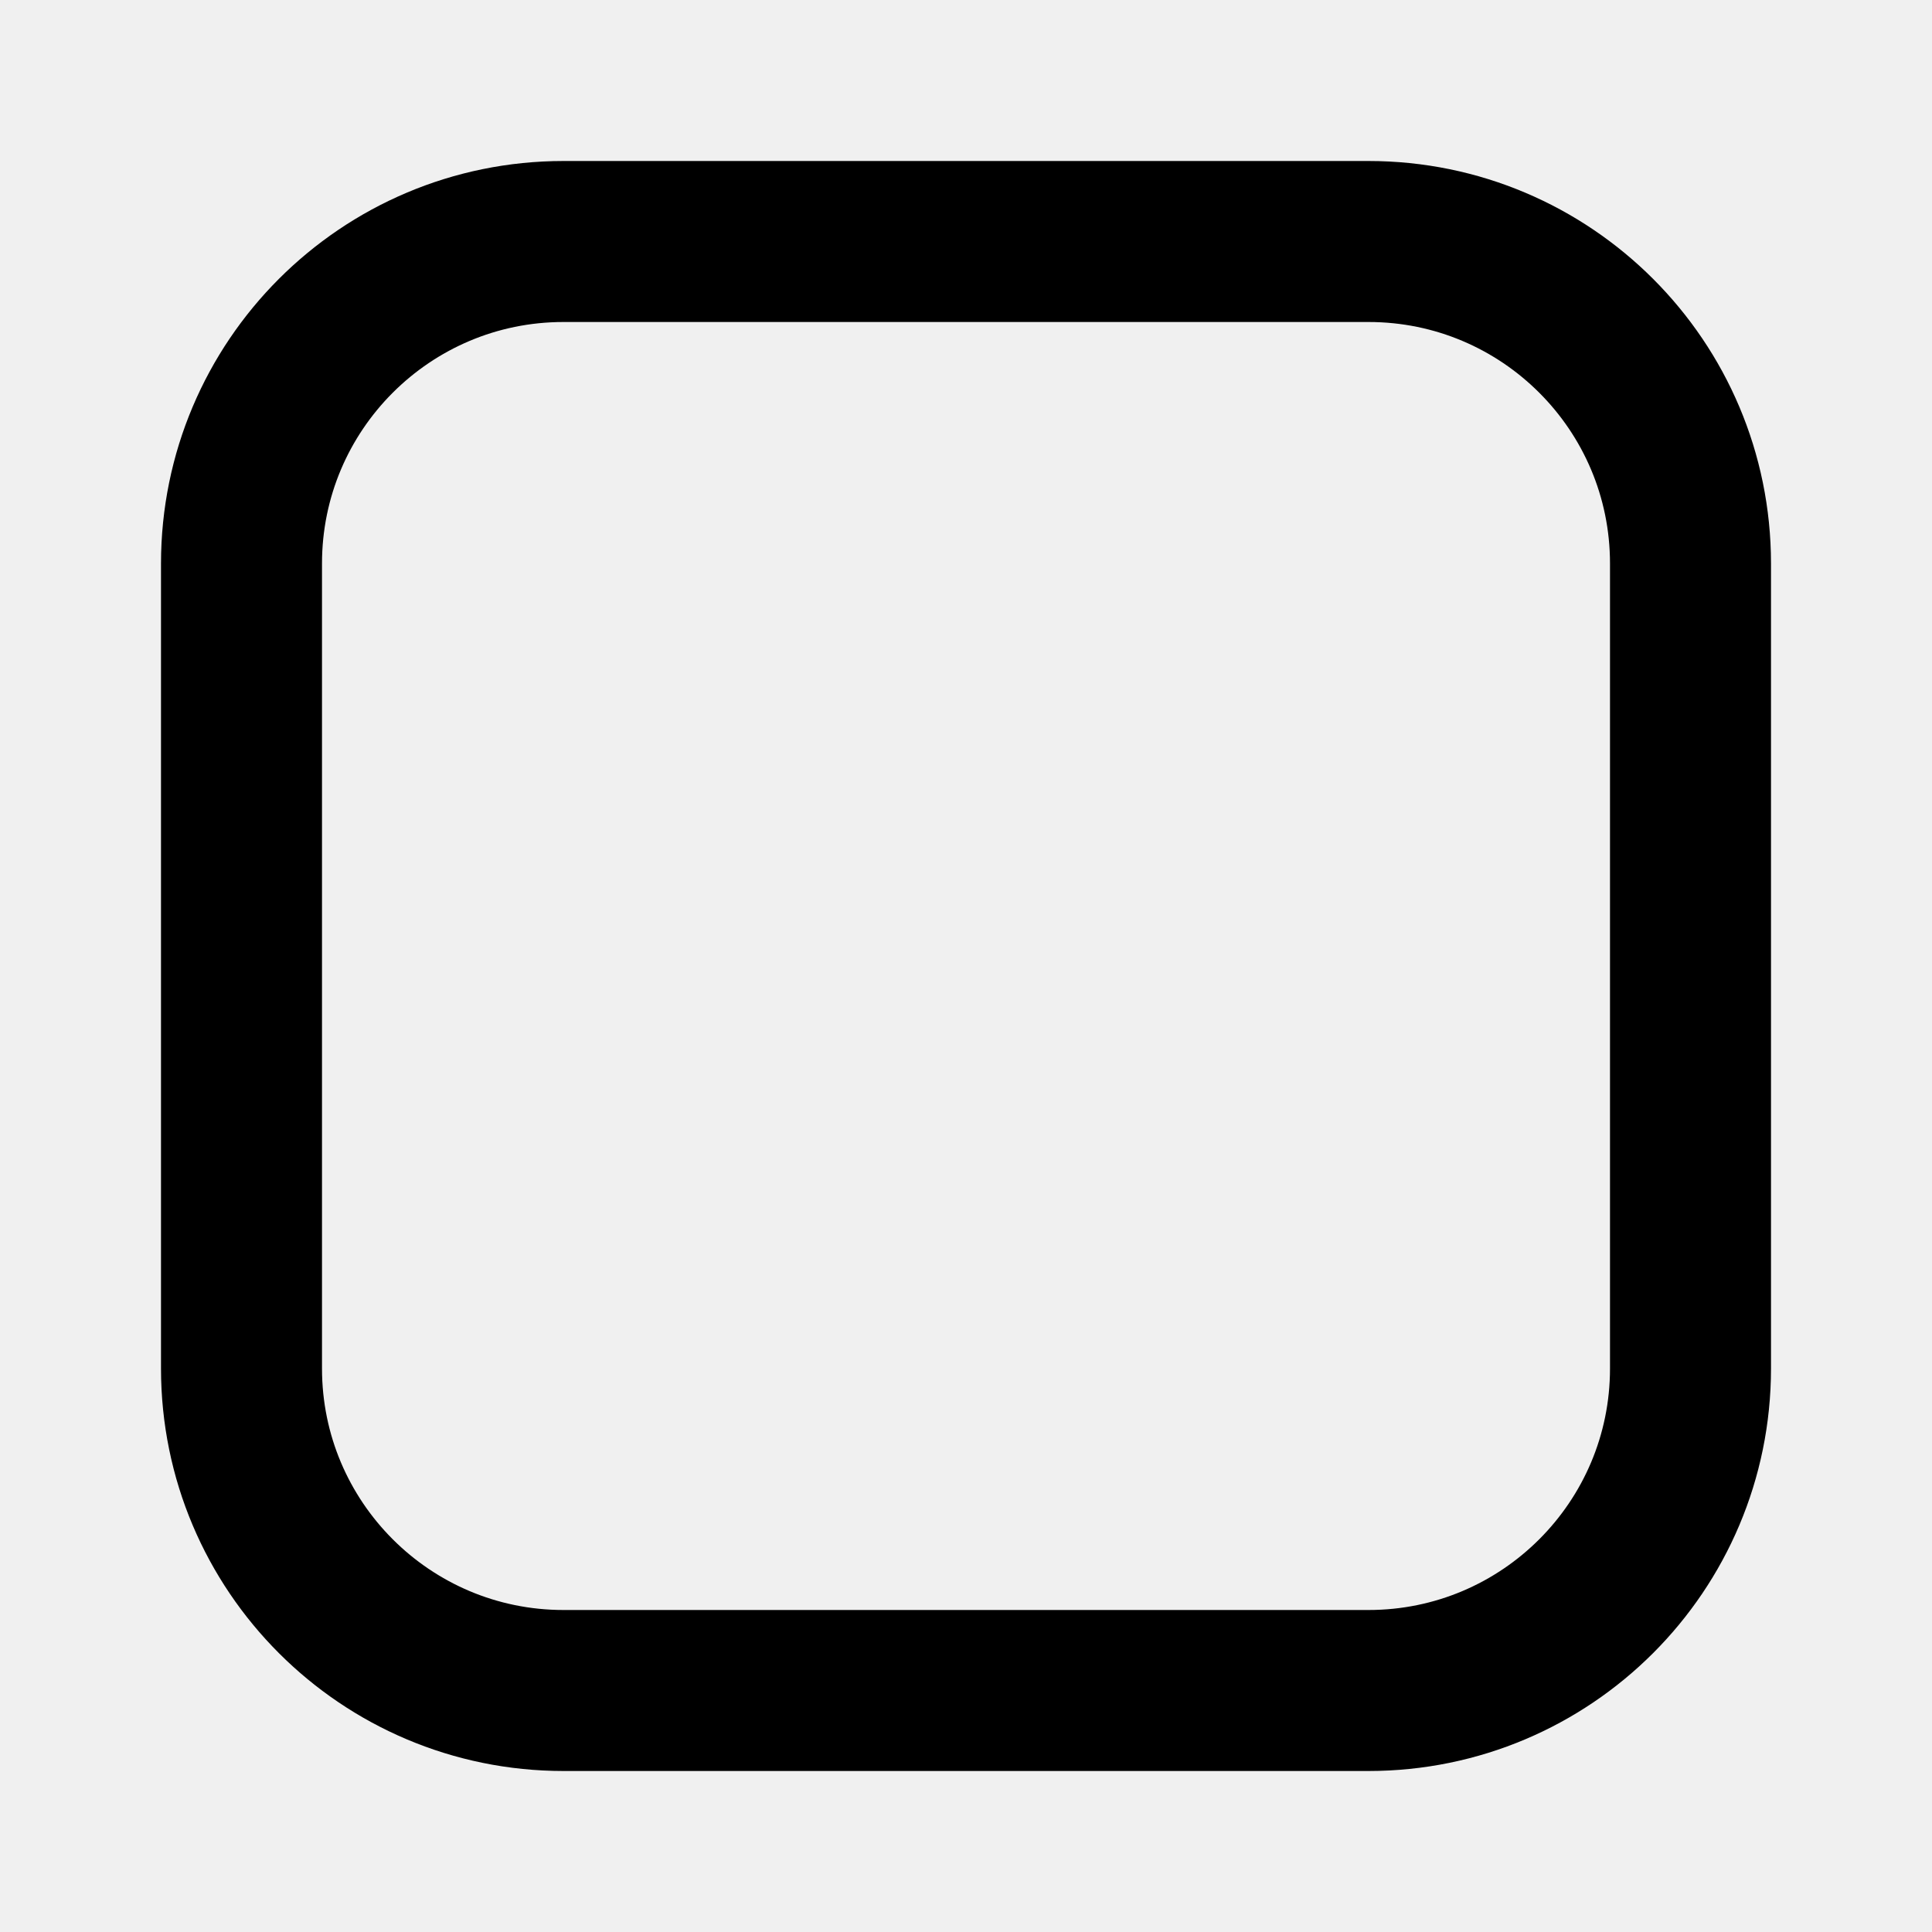
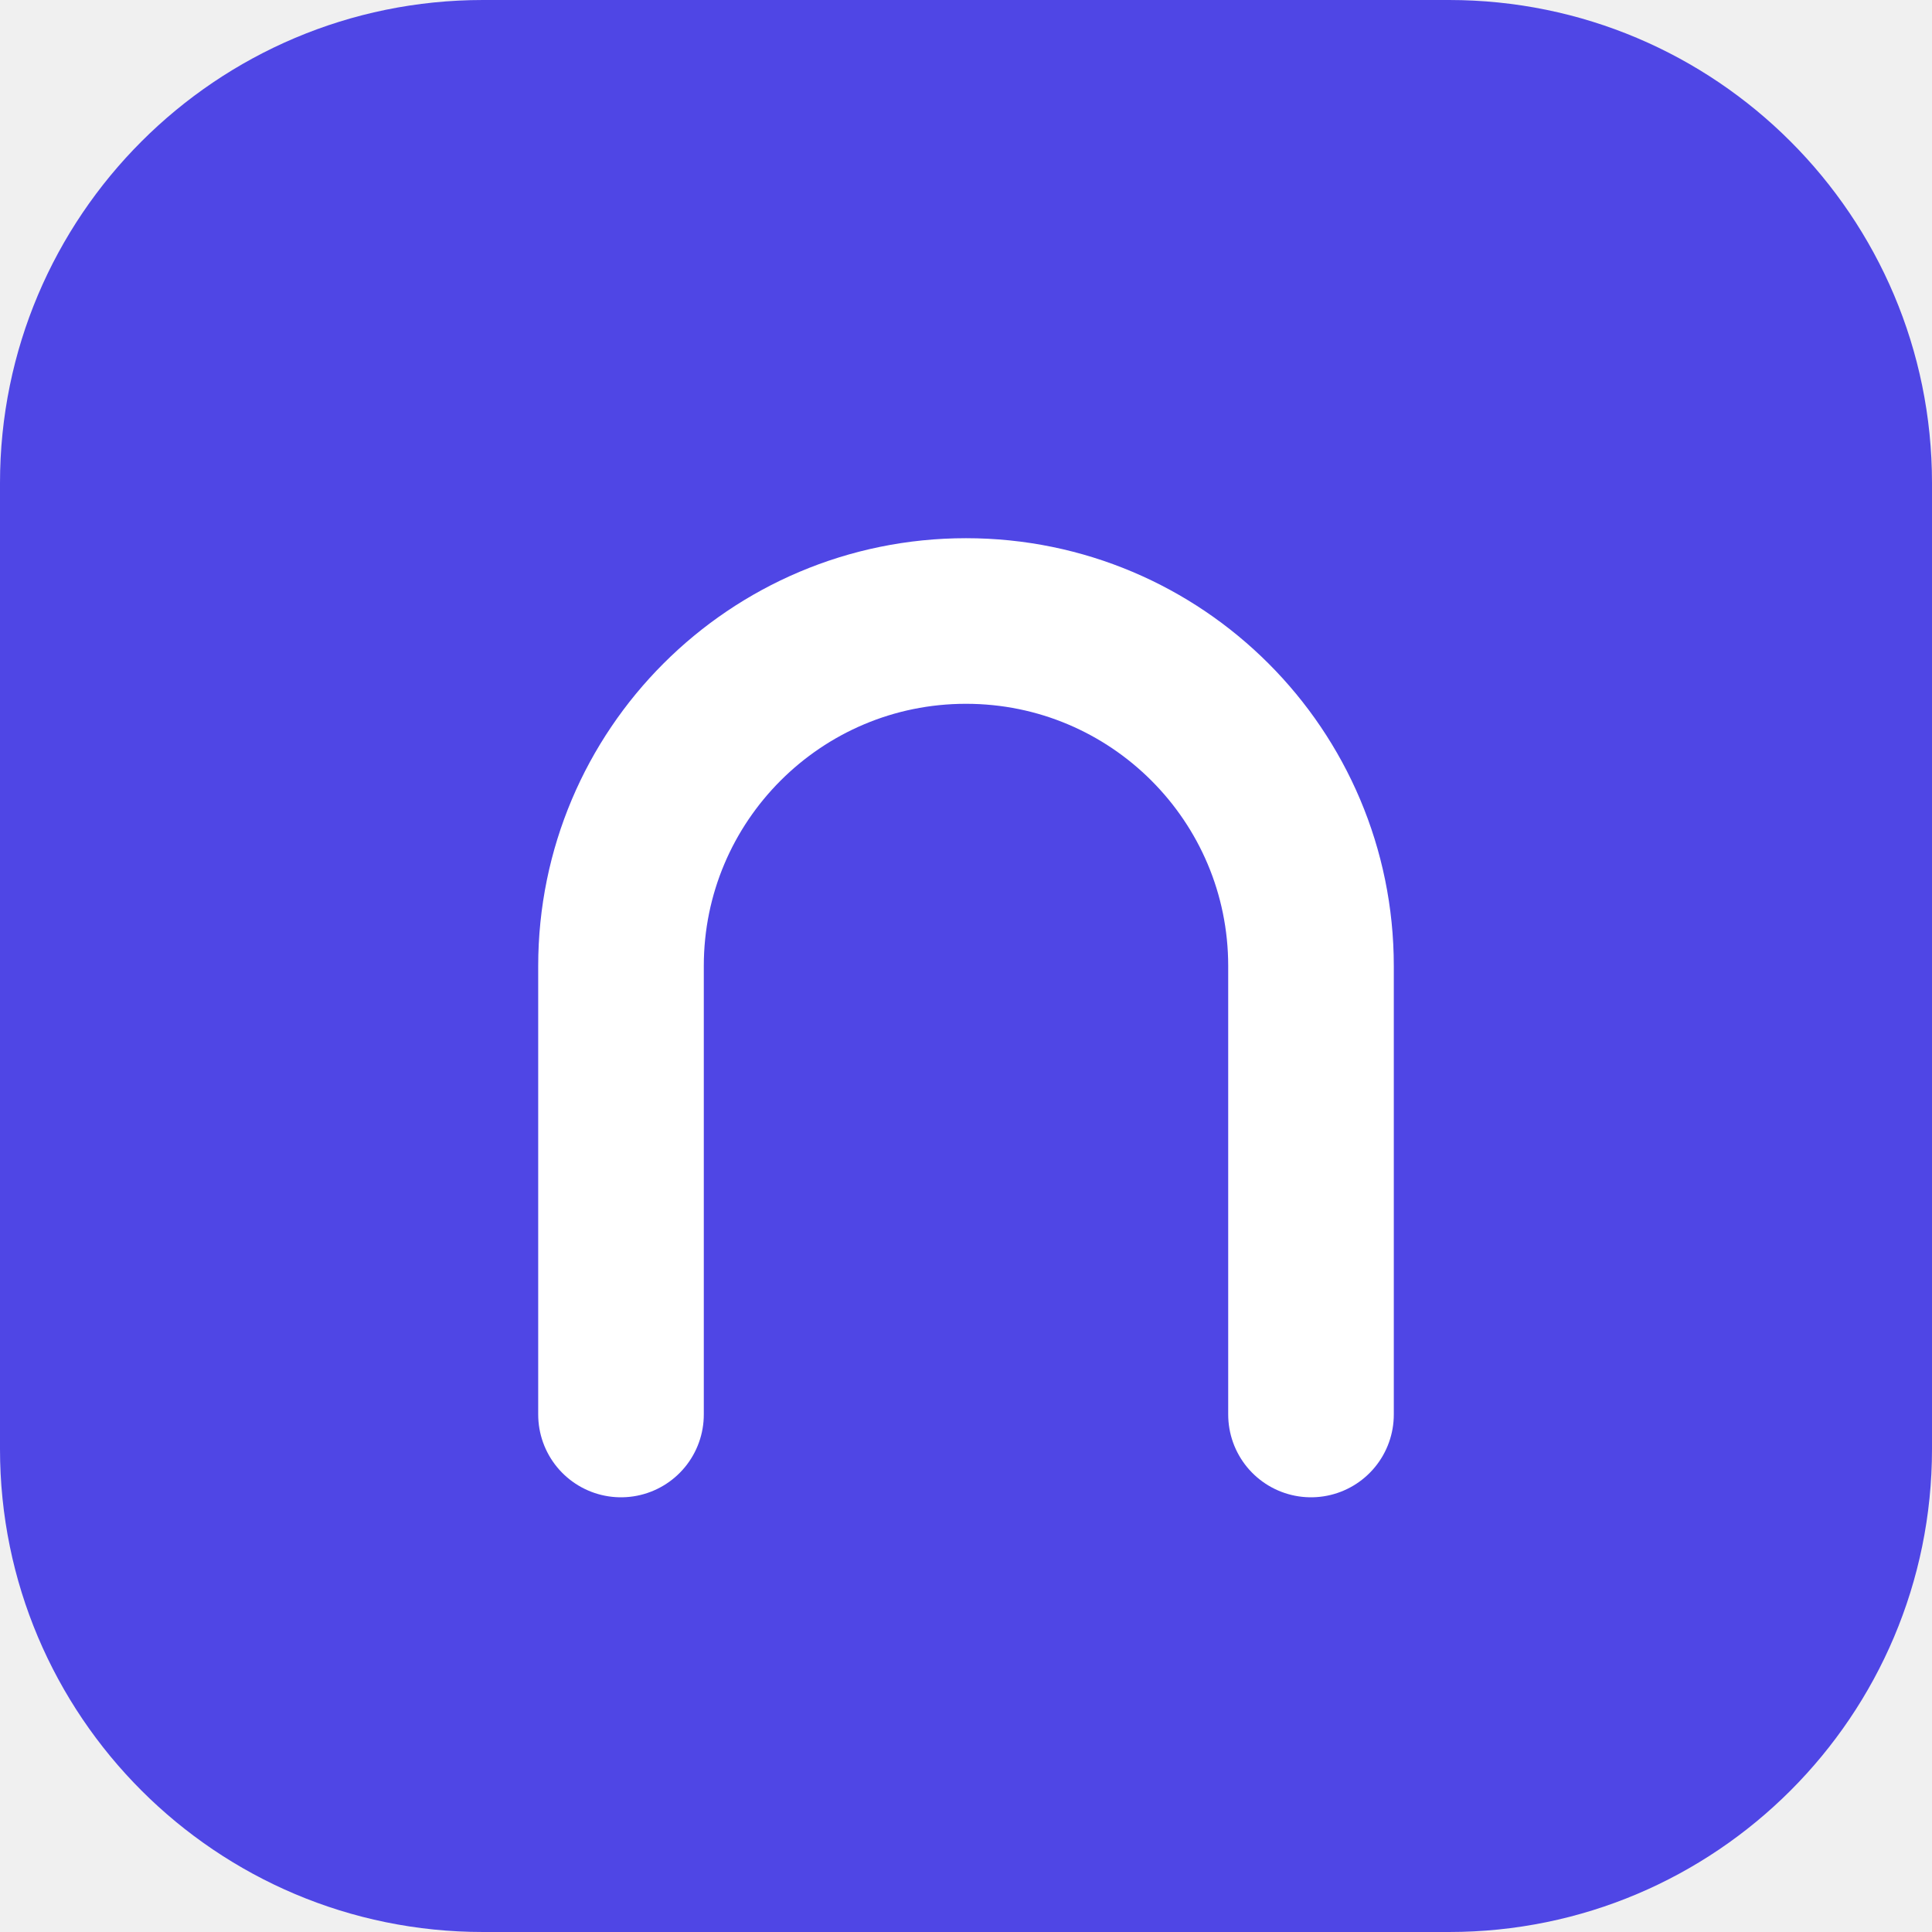
- <svg xmlns="http://www.w3.org/2000/svg" viewBox="0 0 24 24" width="24" height="24" fill="none" stroke="currentColor" stroke-width="2" stroke-linejoin="round">
-   <rect x="3" y="3" width="18" height="18" rx="4" />
+ <svg xmlns="http://www.w3.org/2000/svg" viewBox="0 0 28 28" width="28" height="28" fill="none" role="img" aria-label="Acme">
+   <rect width="28" height="28" rx="7" fill="#4f46e5" />
+   <path d="M9 20.5V14a5 5 0 0 1 10 0v6.5" stroke="#ffffff" stroke-width="2.4" stroke-linecap="round" stroke-linejoin="round" />
</svg>
